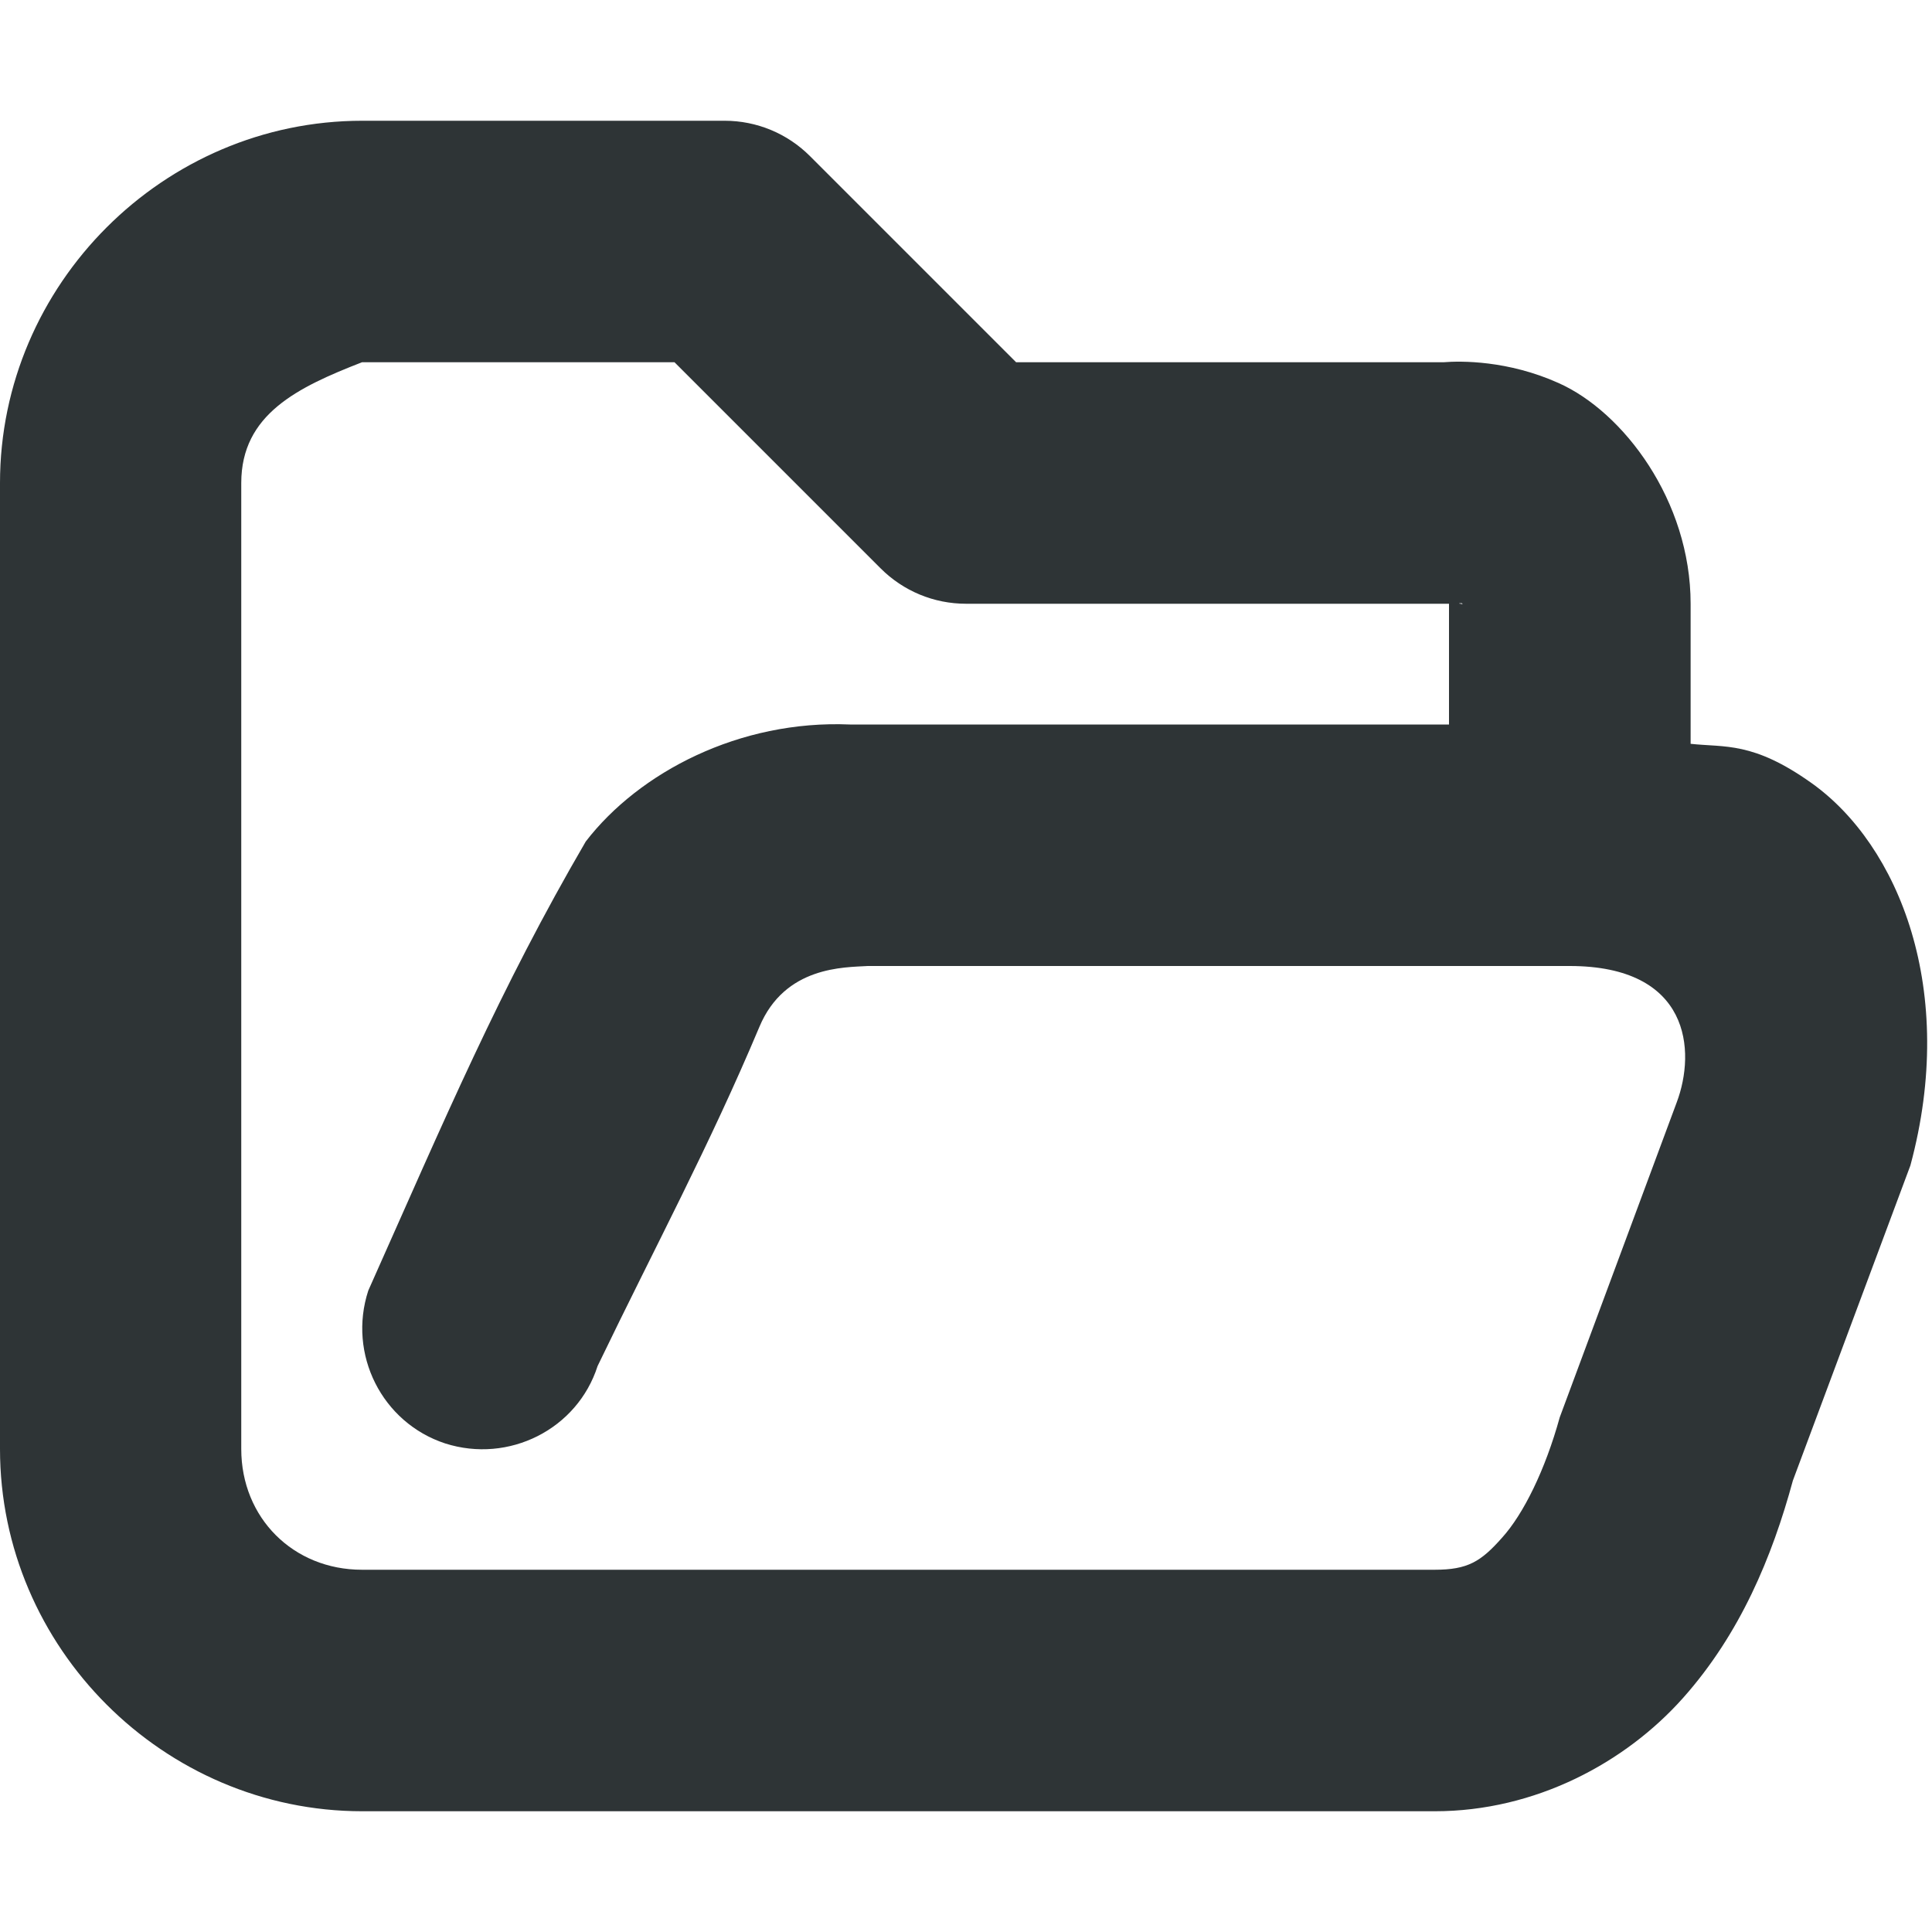
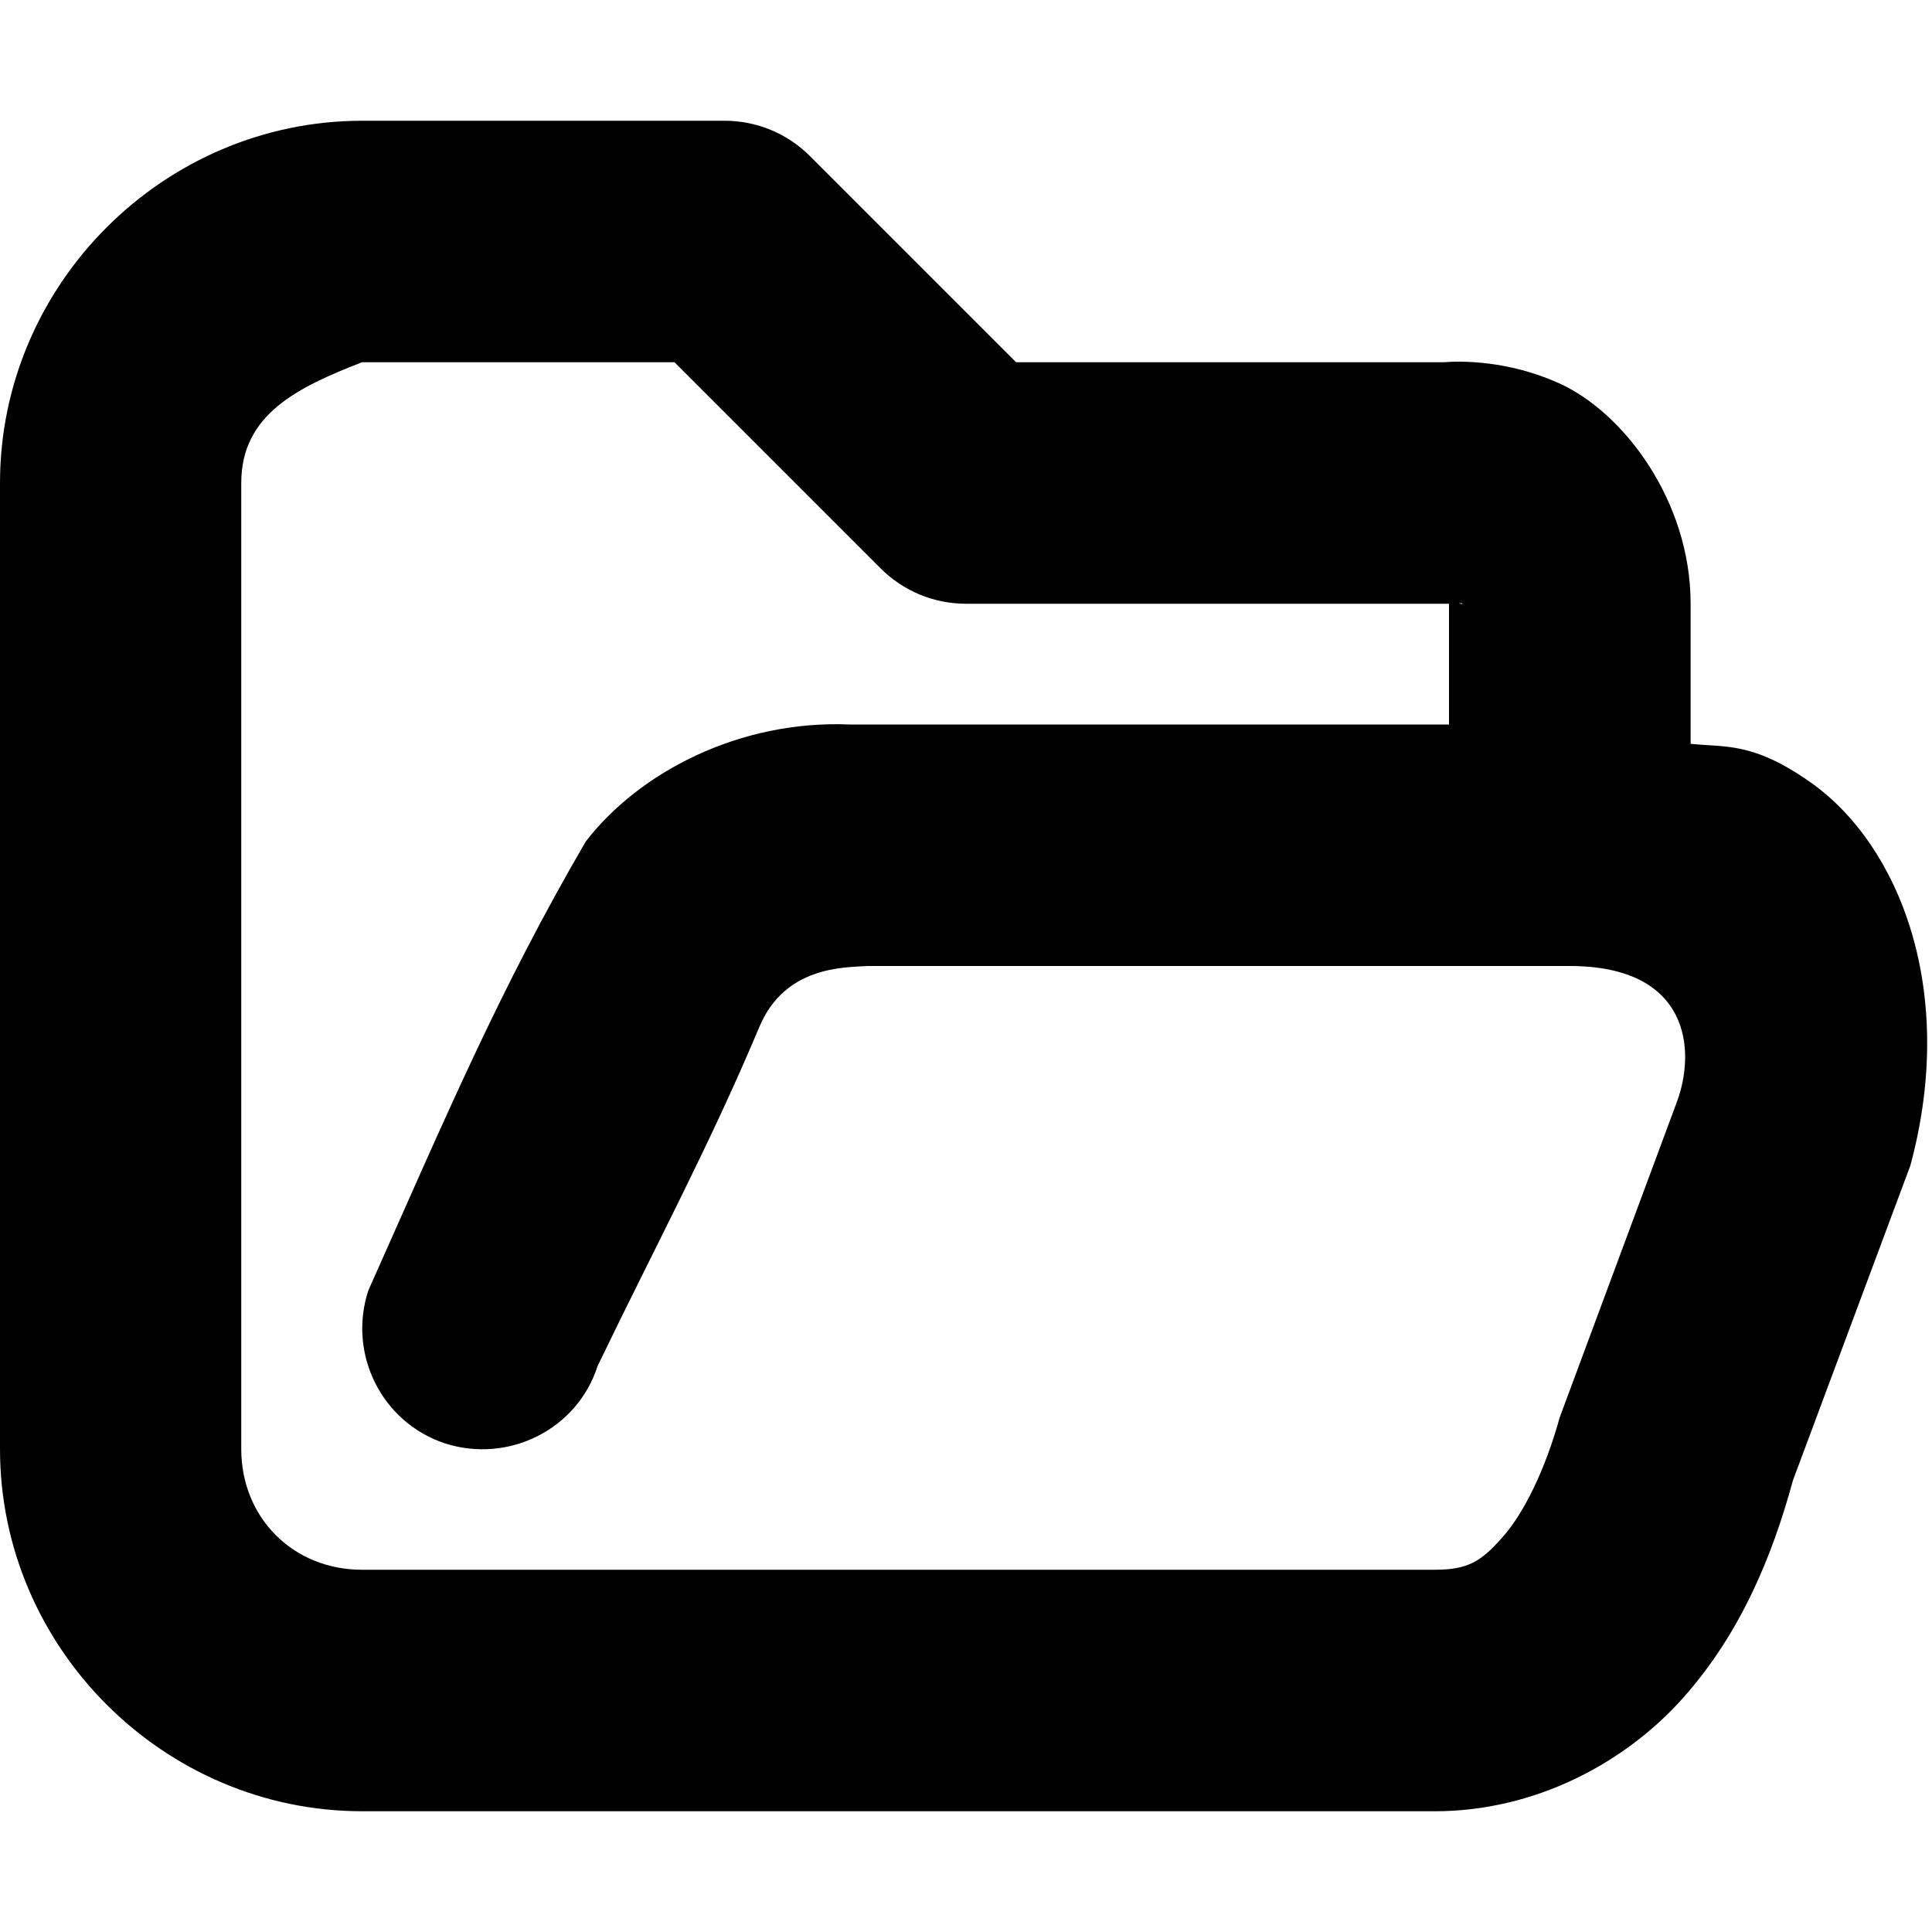
- <svg xmlns="http://www.w3.org/2000/svg" height="16px" viewBox="0 0 16 16" width="16px">
-   <path d="m 3 1 c -1.645 0 -3 1.355 -3 3 v 8 c 0 1.645 1.355 3 3 3 h 8.883 c 0.832 0 1.578 -0.402 2.055 -0.938 c 0.473 -0.531 0.738 -1.168 0.91 -1.801 l 0.973 -2.609 c 0.391 -1.449 -0.094 -2.652 -0.82 -3.168 c -0.484 -0.344 -0.715 -0.293 -1 -0.324 v -1.16 c 0 -0.855 -0.559 -1.59 -1.094 -1.828 c -0.418 -0.188 -0.809 -0.184 -0.953 -0.172 h -3.539 l -1.707 -1.707 c -0.188 -0.188 -0.441 -0.293 -0.707 -0.293 z m 0 2 h 2.586 l 1.707 1.707 c 0.188 0.188 0.441 0.293 0.707 0.293 h 4 v 1 h -5 h 0.039 c -0.914 -0.039 -1.746 0.395 -2.188 0.969 c -0.715 1.227 -1.16 2.281 -1.801 3.719 c -0.172 0.527 0.113 1.094 0.637 1.266 c 0.527 0.168 1.094 -0.117 1.262 -0.641 c 0.488 -1.012 0.922 -1.816 1.34 -2.809 c 0.211 -0.504 0.703 -0.492 0.898 -0.504 h 5.812 c 1 0 1.047 0.703 0.887 1.129 l -0.969 2.609 c -0.121 0.438 -0.301 0.801 -0.477 0.996 c -0.176 0.199 -0.285 0.266 -0.559 0.266 h -8.883 c -0.57 0 -1 -0.43 -1 -1 v -8 c 0 -0.57 0.469 -0.793 1 -1 z m 9.105 1.996 h 0.004 v 0.004 h 0.004 l -0.004 0.004 h -0.004 v -0.004 c -0.004 0 -0.008 0 -0.012 0 h -0.004 l -0.004 -0.004 z m 0 0" fill="#2e3436" />
+ <svg xmlns="http://www.w3.org/2000/svg" style="color:inherit" height="16px" viewBox="0 0 16 16" width="16px">
+   <path d="m 3 1 c -1.645 0 -3 1.355 -3 3 v 8 c 0 1.645 1.355 3 3 3 h 8.883 c 0.832 0 1.578 -0.402 2.055 -0.938 c 0.473 -0.531 0.738 -1.168 0.91 -1.801 l 0.973 -2.609 c 0.391 -1.449 -0.094 -2.652 -0.82 -3.168 c -0.484 -0.344 -0.715 -0.293 -1 -0.324 v -1.16 c 0 -0.855 -0.559 -1.59 -1.094 -1.828 c -0.418 -0.188 -0.809 -0.184 -0.953 -0.172 h -3.539 l -1.707 -1.707 c -0.188 -0.188 -0.441 -0.293 -0.707 -0.293 z m 0 2 h 2.586 l 1.707 1.707 c 0.188 0.188 0.441 0.293 0.707 0.293 h 4 v 1 h -5 h 0.039 c -0.914 -0.039 -1.746 0.395 -2.188 0.969 c -0.715 1.227 -1.16 2.281 -1.801 3.719 c -0.172 0.527 0.113 1.094 0.637 1.266 c 0.527 0.168 1.094 -0.117 1.262 -0.641 c 0.488 -1.012 0.922 -1.816 1.34 -2.809 c 0.211 -0.504 0.703 -0.492 0.898 -0.504 h 5.812 c 1 0 1.047 0.703 0.887 1.129 l -0.969 2.609 c -0.121 0.438 -0.301 0.801 -0.477 0.996 c -0.176 0.199 -0.285 0.266 -0.559 0.266 h -8.883 c -0.57 0 -1 -0.43 -1 -1 v -8 c 0 -0.57 0.469 -0.793 1 -1 z m 9.105 1.996 h 0.004 v 0.004 h 0.004 l -0.004 0.004 h -0.004 v -0.004 c -0.004 0 -0.008 0 -0.012 0 h -0.004 l -0.004 -0.004 z m 0 0" fill="currentColor" />
</svg>
